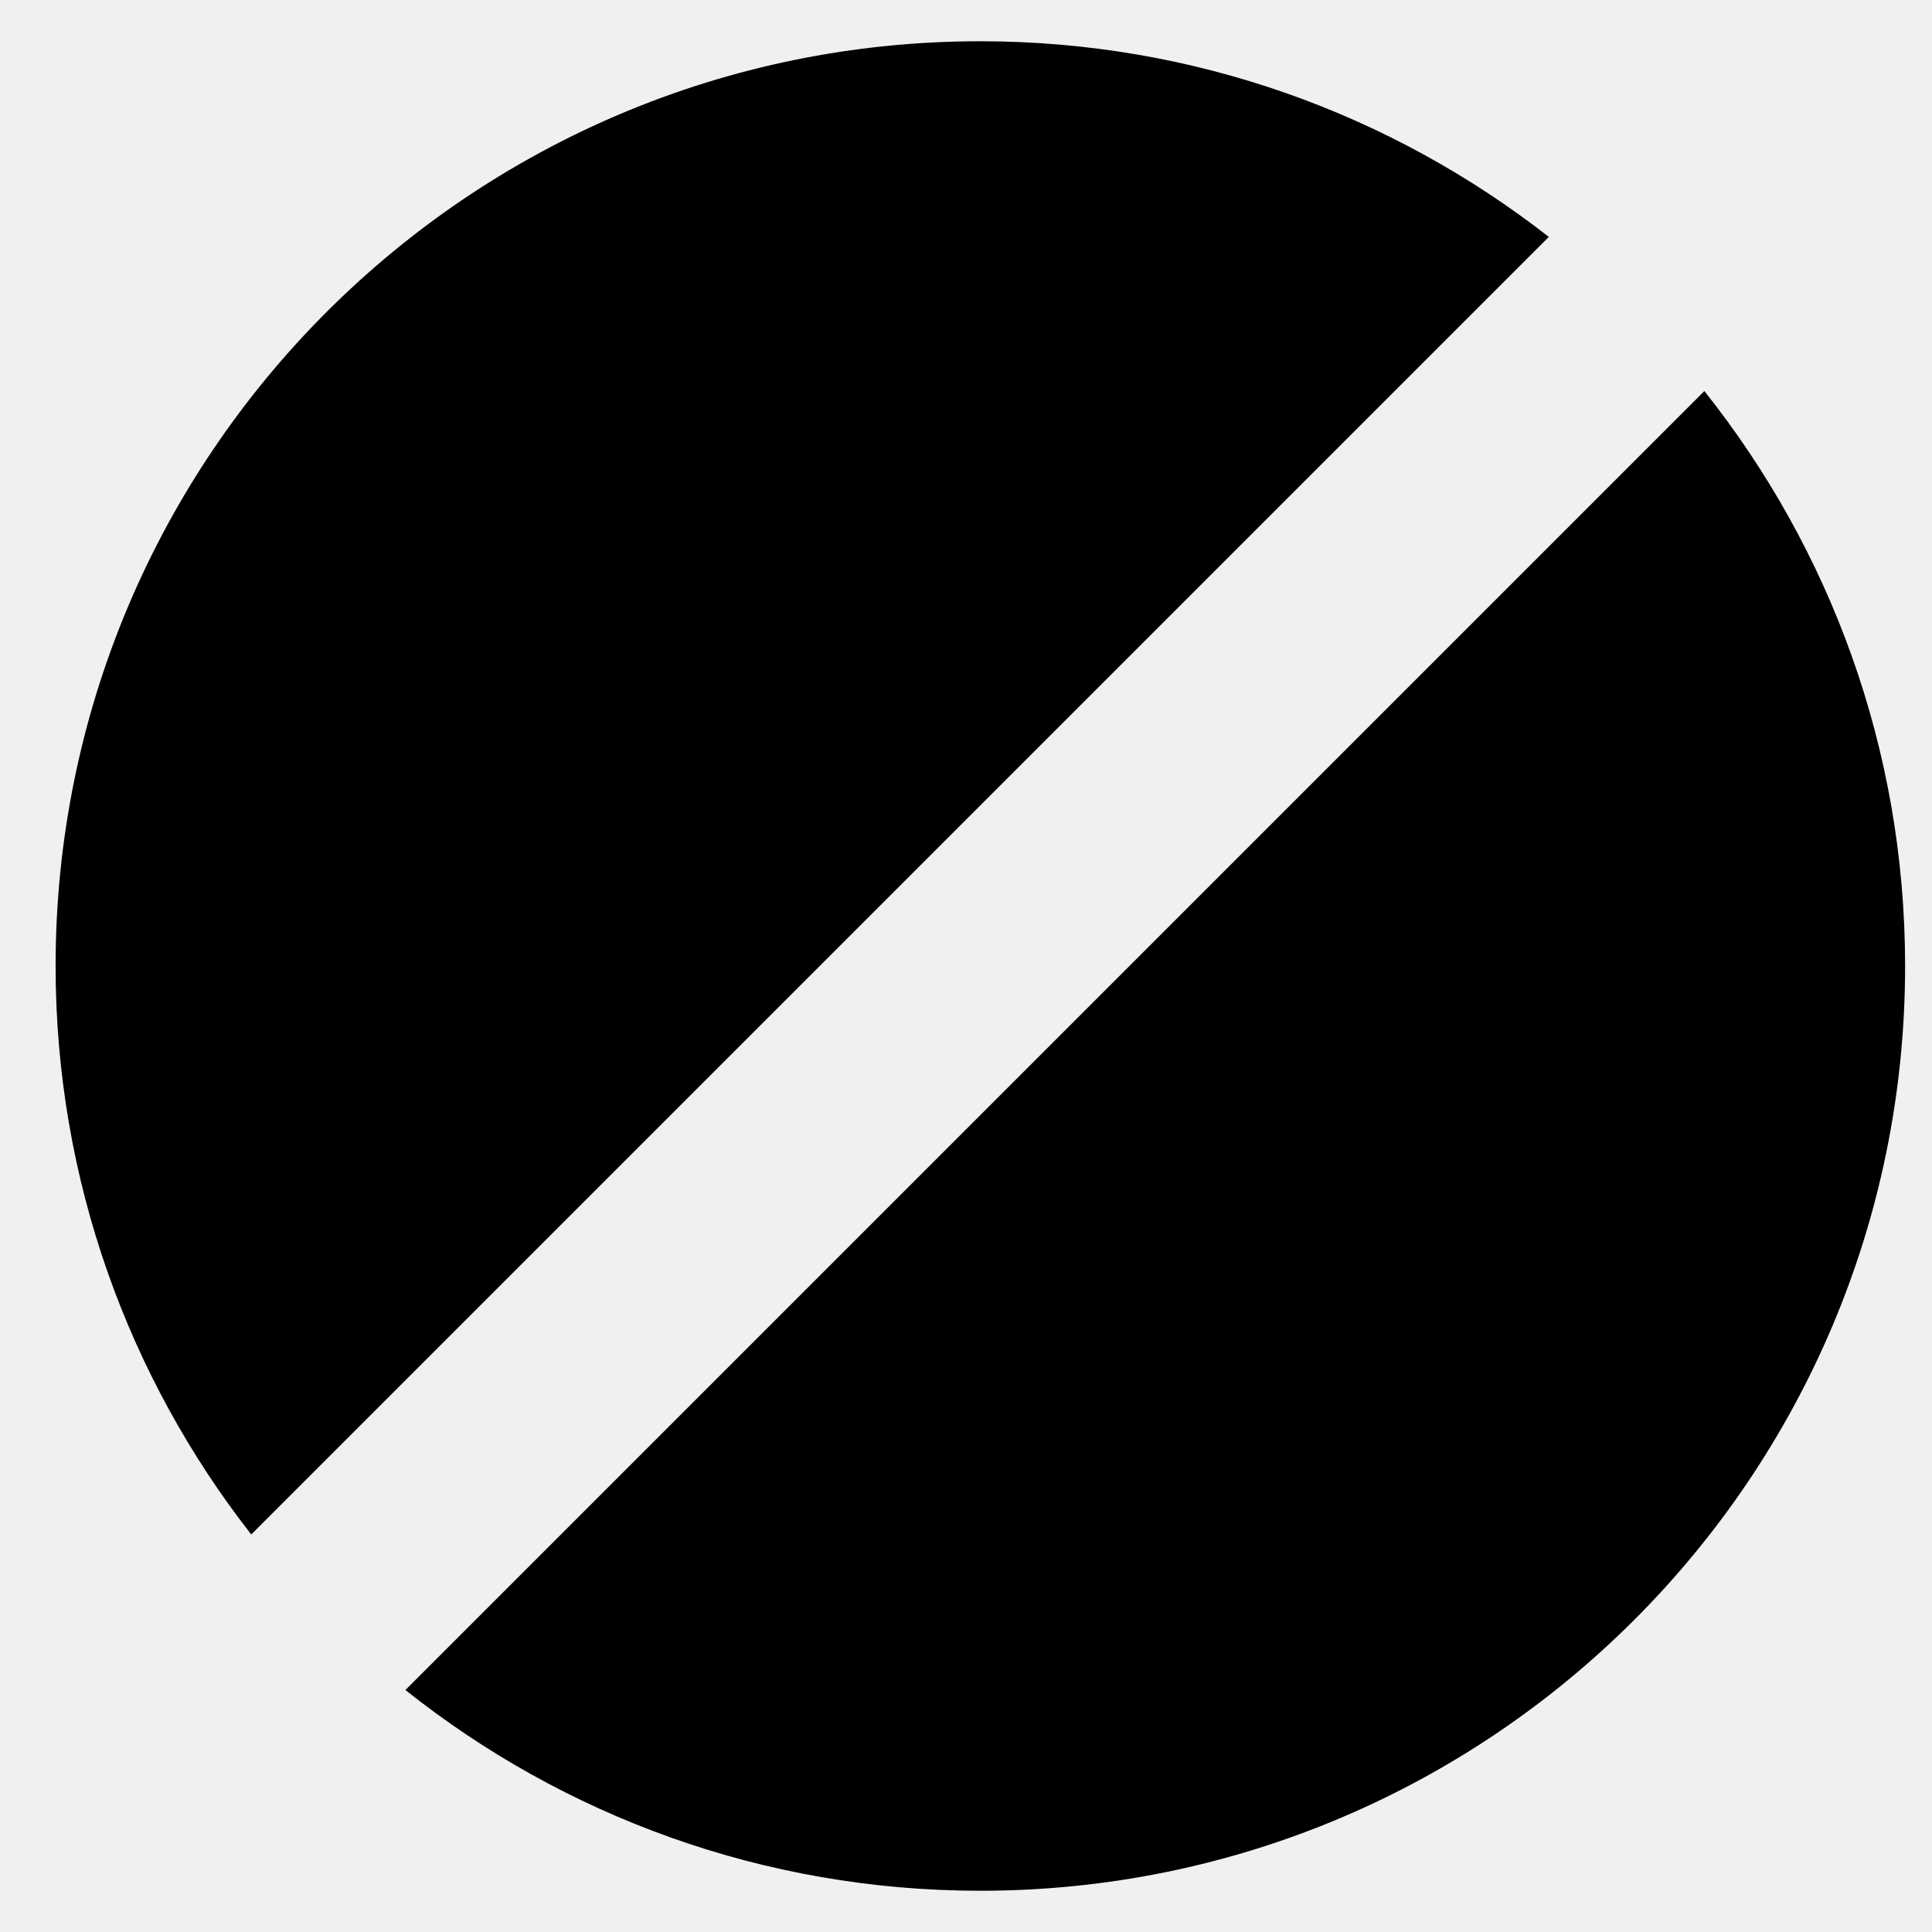
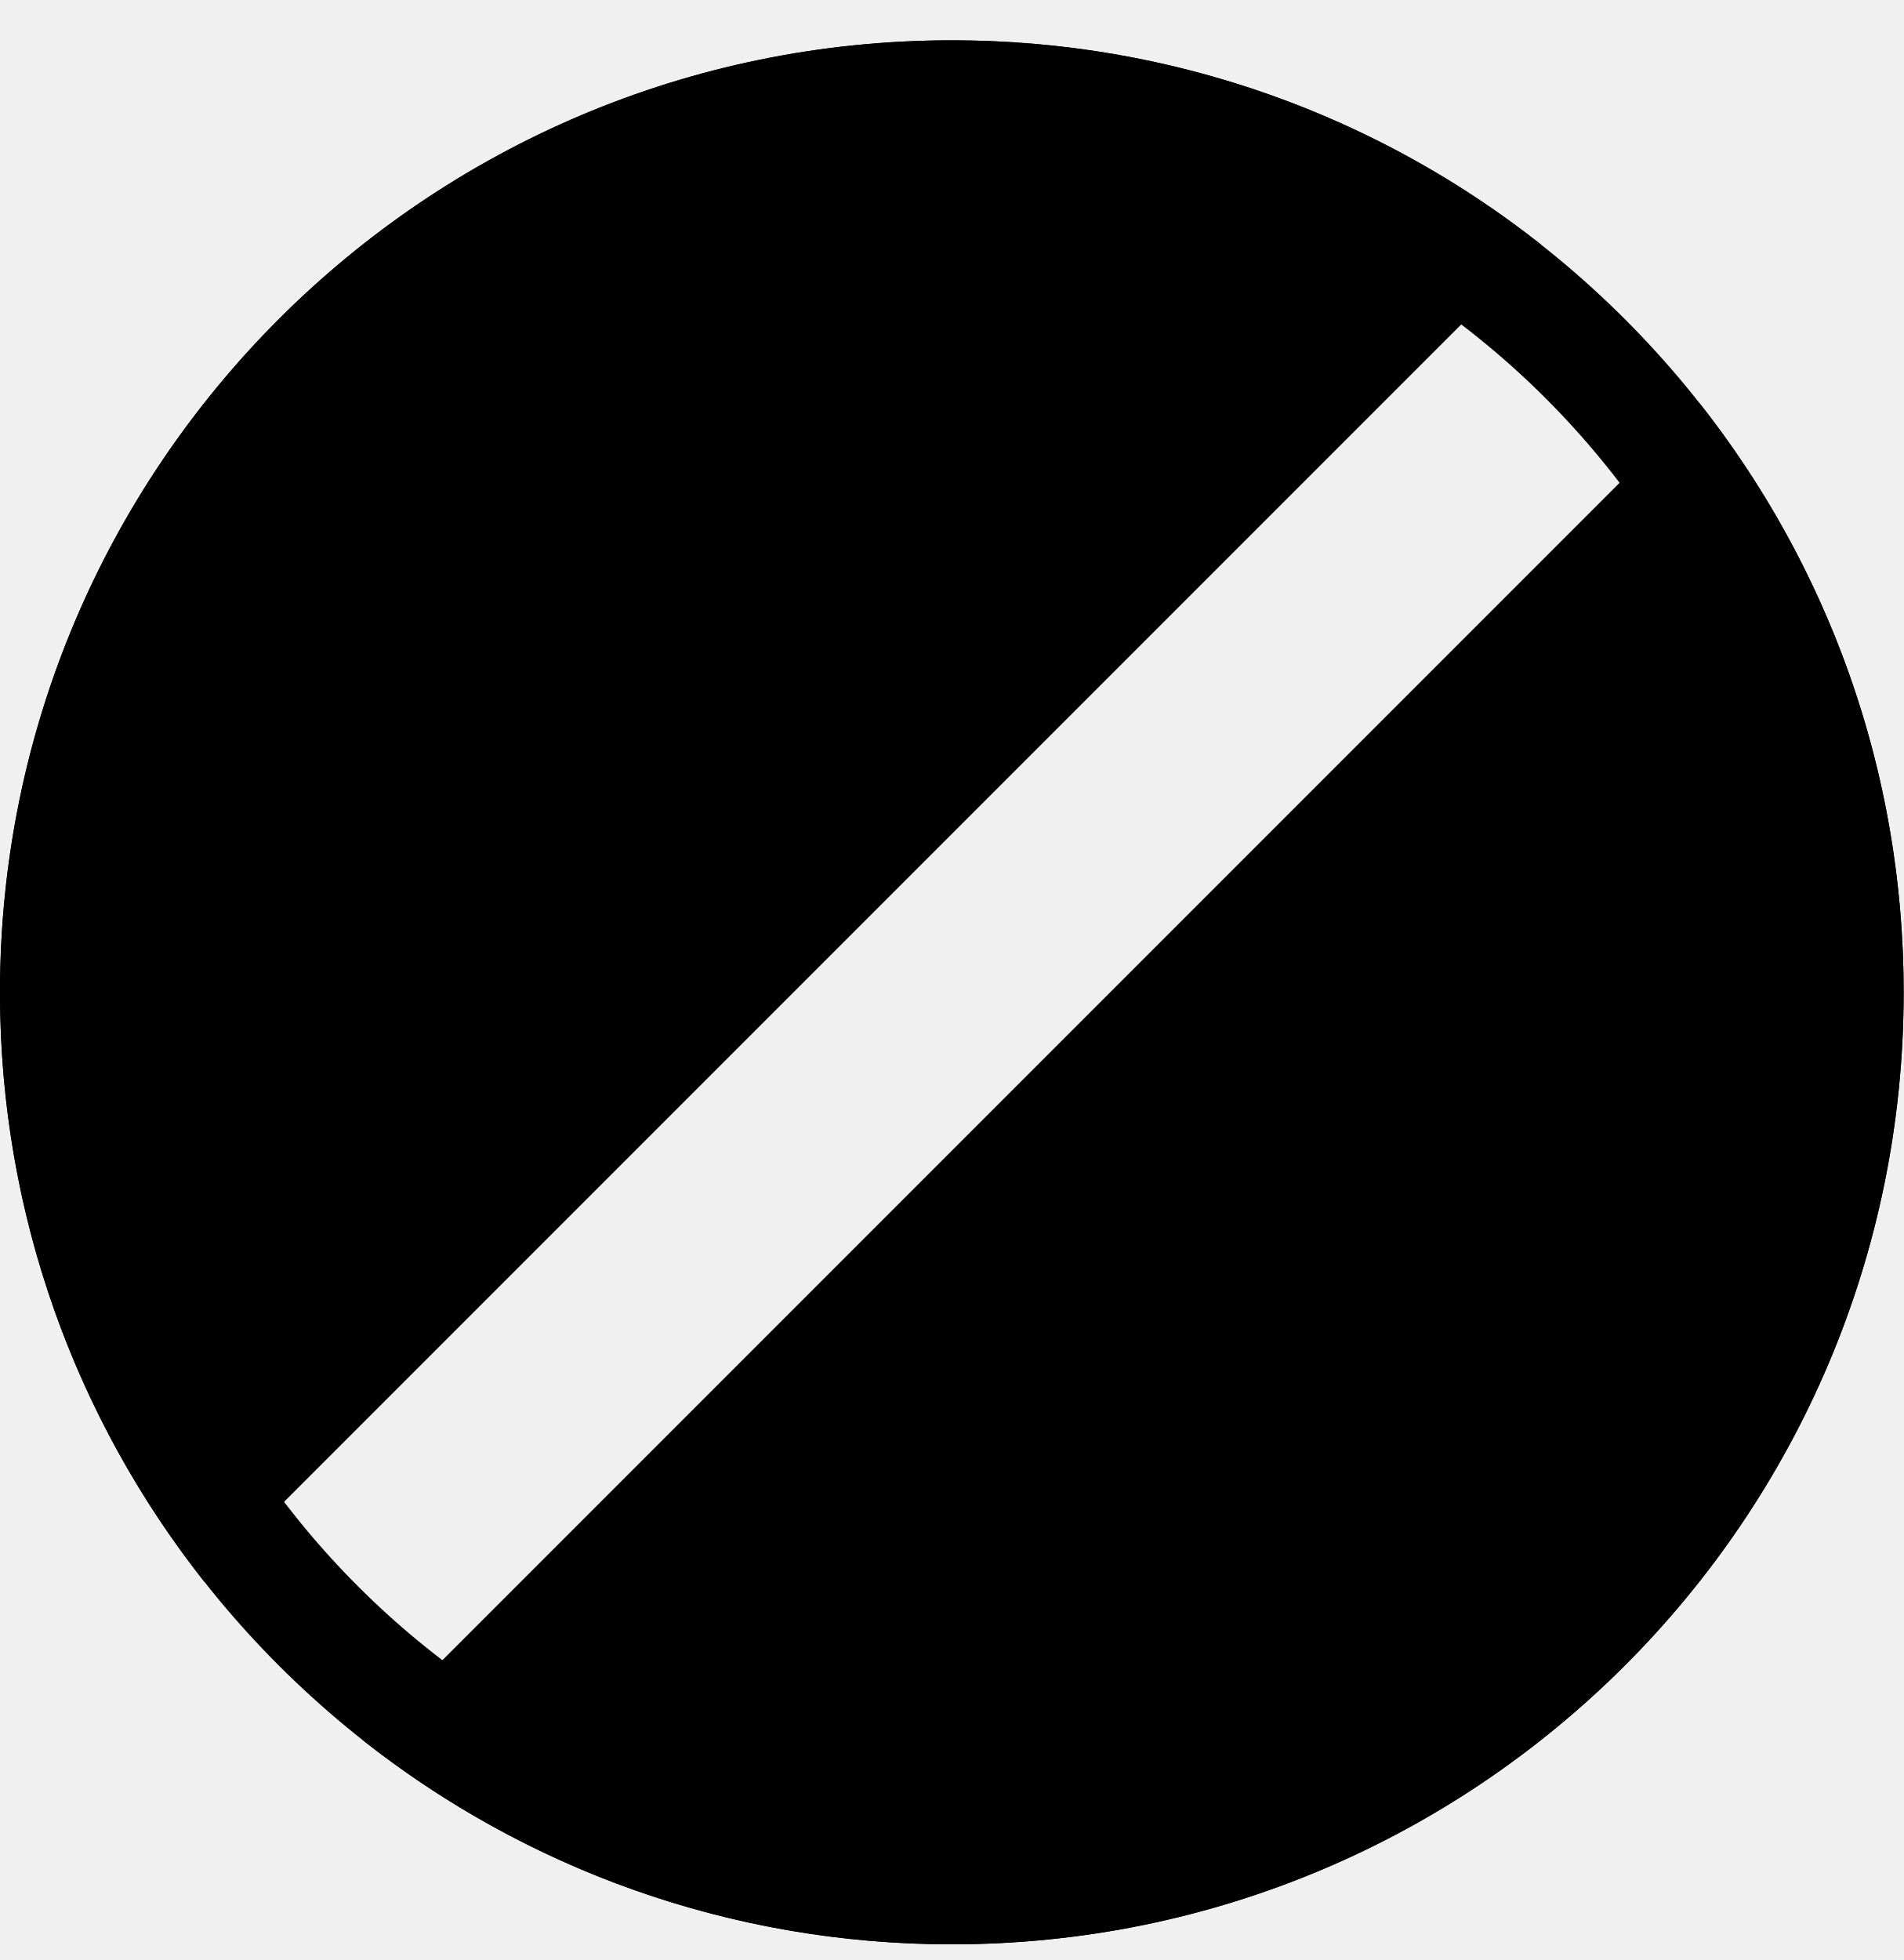
- <svg xmlns="http://www.w3.org/2000/svg" version="1.1" id="Layer_1" x="0px" y="0px" width="150px" height="150px" viewBox="0 0 150 150" enable-background="new 0 0 150 150" xml:space="preserve">
-   <g>
-     <path d="M31.474,131.212c12.258,9.747,27.763,15.586,44.639,15.586c39.652,0,71.799-32.146,71.799-71.798   c0-16.878-5.84-32.383-15.586-44.641L31.474,131.212z" />
-     <path d="M120.251,18.393c-12.179-9.508-27.489-15.19-44.136-15.19C36.461,3.203,4.317,35.348,4.317,75   c0,16.646,5.682,31.959,15.189,44.137L120.251,18.393z" />
+ <svg xmlns="http://www.w3.org/2000/svg" xmlns:xlink="http://www.w3.org/1999/xlink" width="34px" height="35px" viewBox="0 0 34 35" version="1.1">
+   <defs>
+     <path d="M6.476,30.352 L30.352,6.476 C32.637,9.371 34,13.026 34,17 C34,26.389 26.389,34 17,34 C13.026,34 9.371,32.637 6.476,30.352 Z M3.648,27.524 C1.363,24.629 0,20.974 0,17 C0,7.611 7.611,0 17,0 C20.974,0 24.629,1.363 27.524,3.648 L3.648,27.524 Z" id="path-1" />
+     <mask id="mask-2" maskContentUnits="userSpaceOnUse" maskUnits="objectBoundingBox" x="0" y="0" width="34" height="34" fill="white">
+       <use xlink:href="#path-1" />
+     </mask>
+     <circle id="path-3" cx="17" cy="17" r="17" />
+     <mask id="mask-4" maskContentUnits="userSpaceOnUse" maskUnits="objectBoundingBox" x="0" y="0" width="34" height="34" fill="white">
+       <use xlink:href="#path-3" />
+     </mask>
+   </defs>
+   <g id="Infographics" stroke="none" stroke-width="1" fill="none" fill-rule="evenodd">
+     <g id="Paracetamol" transform="translate(-677, -3422)" stroke="#000000">
+       <g id="Group-17" transform="translate(517, 3248)">
+         <g id="Group-16-Copy" transform="translate(0, 0.72)">
+           <g id="Group-12" transform="translate(143, 174)">
+             <g id="Group-10-Copy" transform="translate(9, 0)">
+               <g id="Group-9">
+                 <g id="Group-7" transform="translate(8, 0)">
+                   <g id="Group-8">
+                     <use id="Combined-Shape" mask="url(#mask-2)" stroke-width="2" fill="#000000" xlink:href="#path-1" />
+                     <use id="Oval" mask="url(#mask-4)" stroke-width="4" xlink:href="#path-3" />
+                   </g>
+                 </g>
+               </g>
+             </g>
+           </g>
+         </g>
+       </g>
+     </g>
  </g>
</svg>
